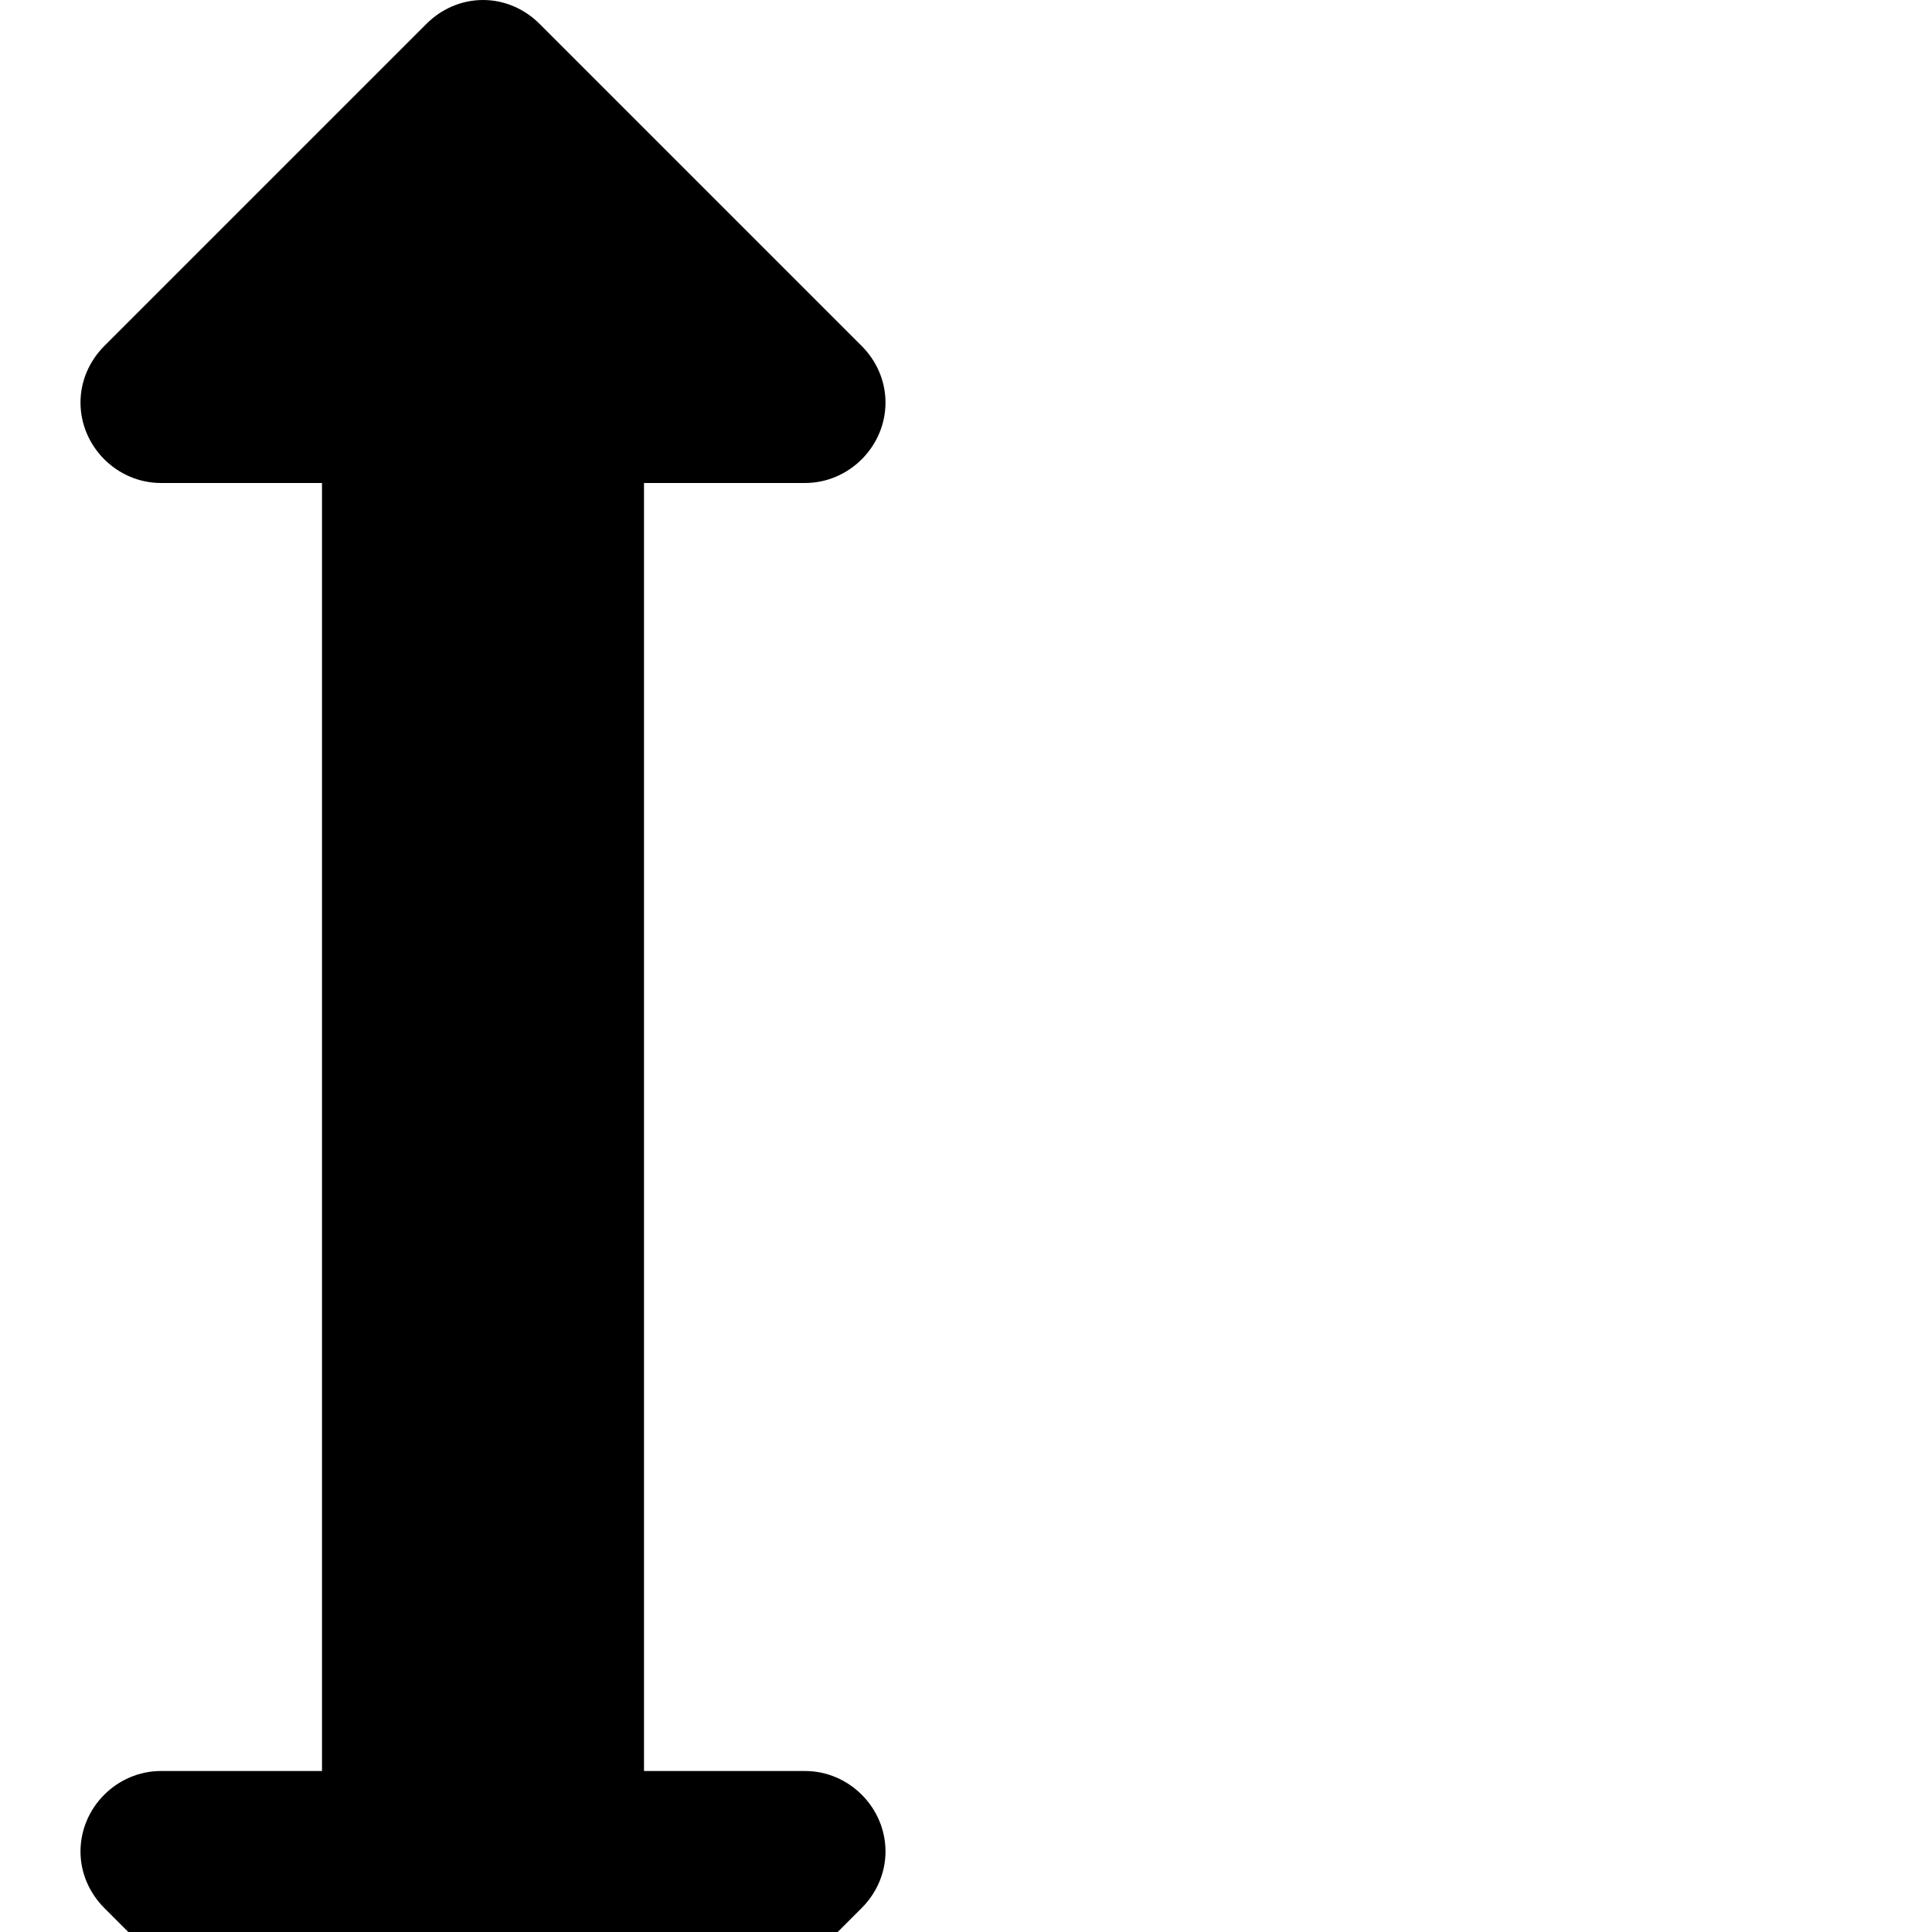
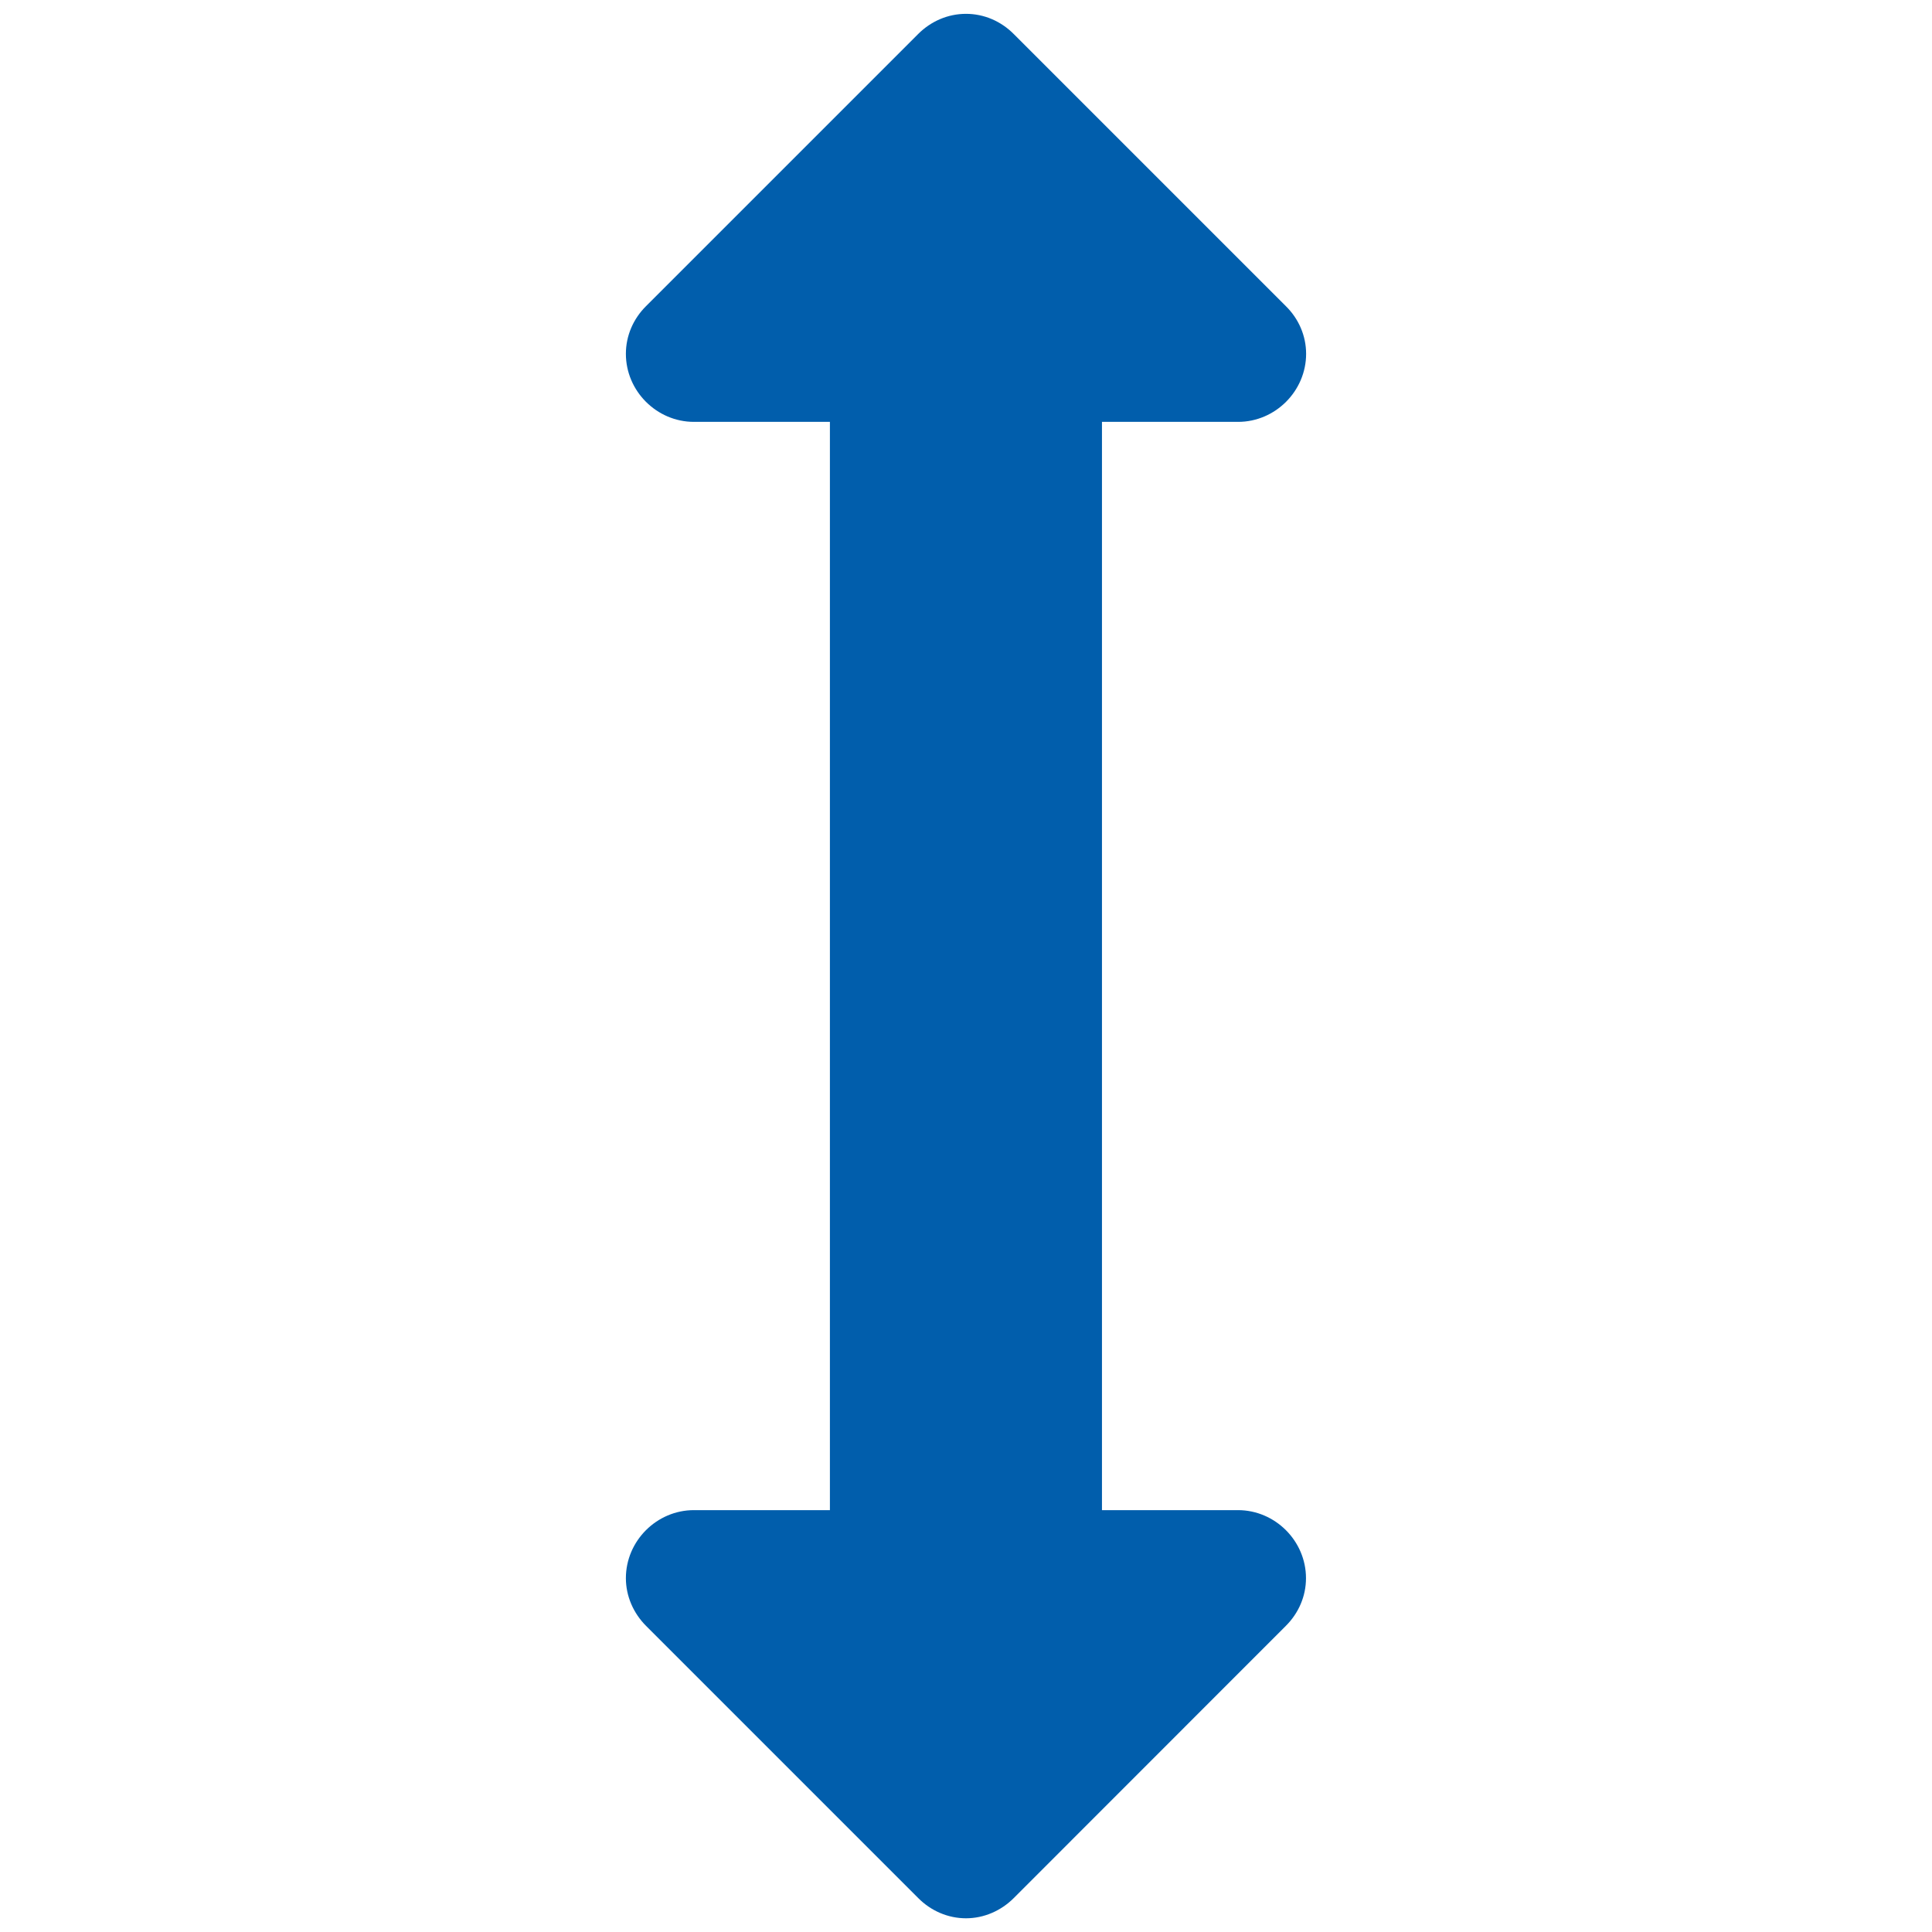
- <svg xmlns="http://www.w3.org/2000/svg" width="1536" height="1536">
-   <path d="M704 320c0 35-29 64-64 64H512v1024h128c35 0 64 29 64 64 0 17-7 33-19 45l-256 256c-12 12-28 19-45 19s-33-7-45-19L83 1517c-12-12-19-28-19-45 0-35 29-64 64-64h128V384H128c-35 0-64-29-64-64 0-17 7-33 19-45L339 19c12-12 28-19 45-19s33 7 45 19l256 256c12 12 19 28 19 45z" />
+ <svg xmlns="http://www.w3.org/2000/svg" version="1.1" id="Layer_1" x="0px" y="0px" viewBox="0 0 1536 1536" style="enable-background:new 0 0 1536 1536;" xml:space="preserve">
+   <style type="text/css">
+ 	.st0{fill:#015EAC;}
+ </style>
+   <path class="st0" d="M1038.4,281.3c0,29.6-24.5,54.1-54.1,54.1H876.1v865.2h108.1c29.6,0,54.1,24.5,54.1,54.1  c0,14.4-5.9,27.9-16.1,38L806,1509c-10.1,10.1-23.7,16.1-38,16.1s-27.9-5.9-38-16.1l-216.3-216.3c-10.1-10.1-16.1-23.7-16.1-38  c0-29.6,24.5-54.1,54.1-54.1h108.1V335.4H551.7c-29.6,0-54.1-24.5-54.1-54.1c0-14.4,5.9-27.9,16.1-38L730,27  C740.1,16.9,753.6,11,768,11s27.9,5.9,38,16.1l216.3,216.3C1032.5,253.4,1038.4,267,1038.4,281.3z" />
</svg>
